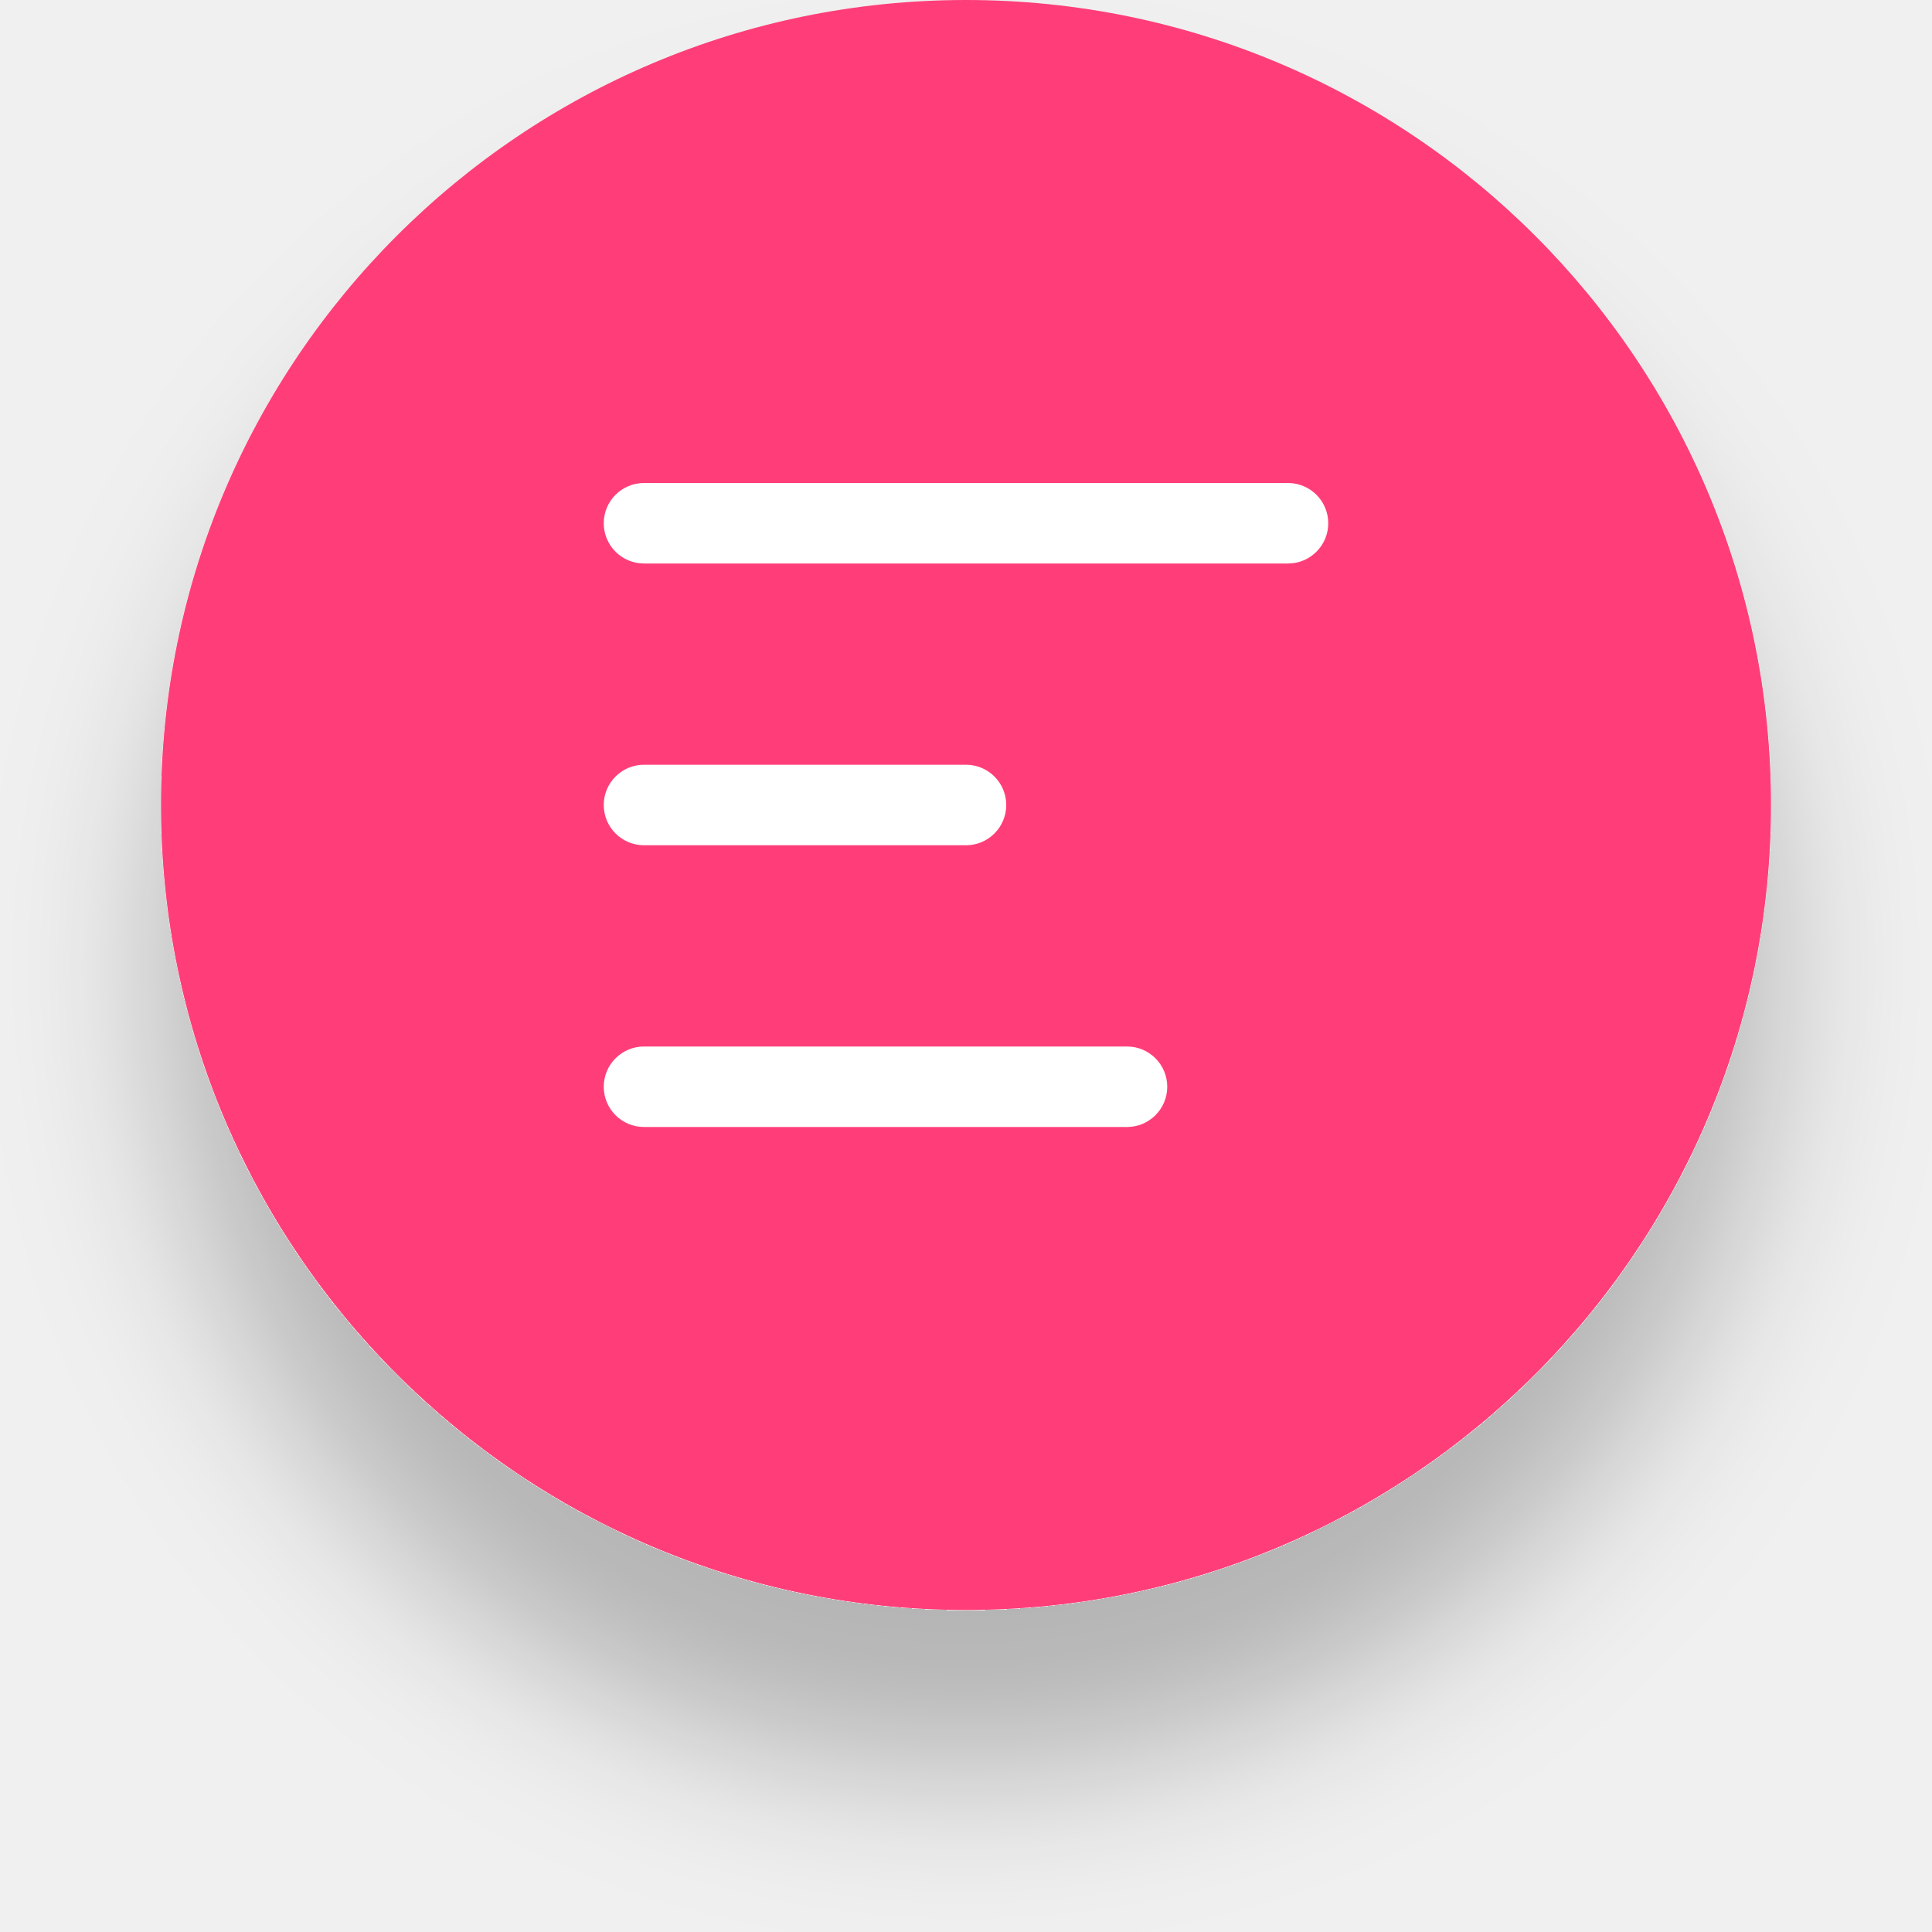
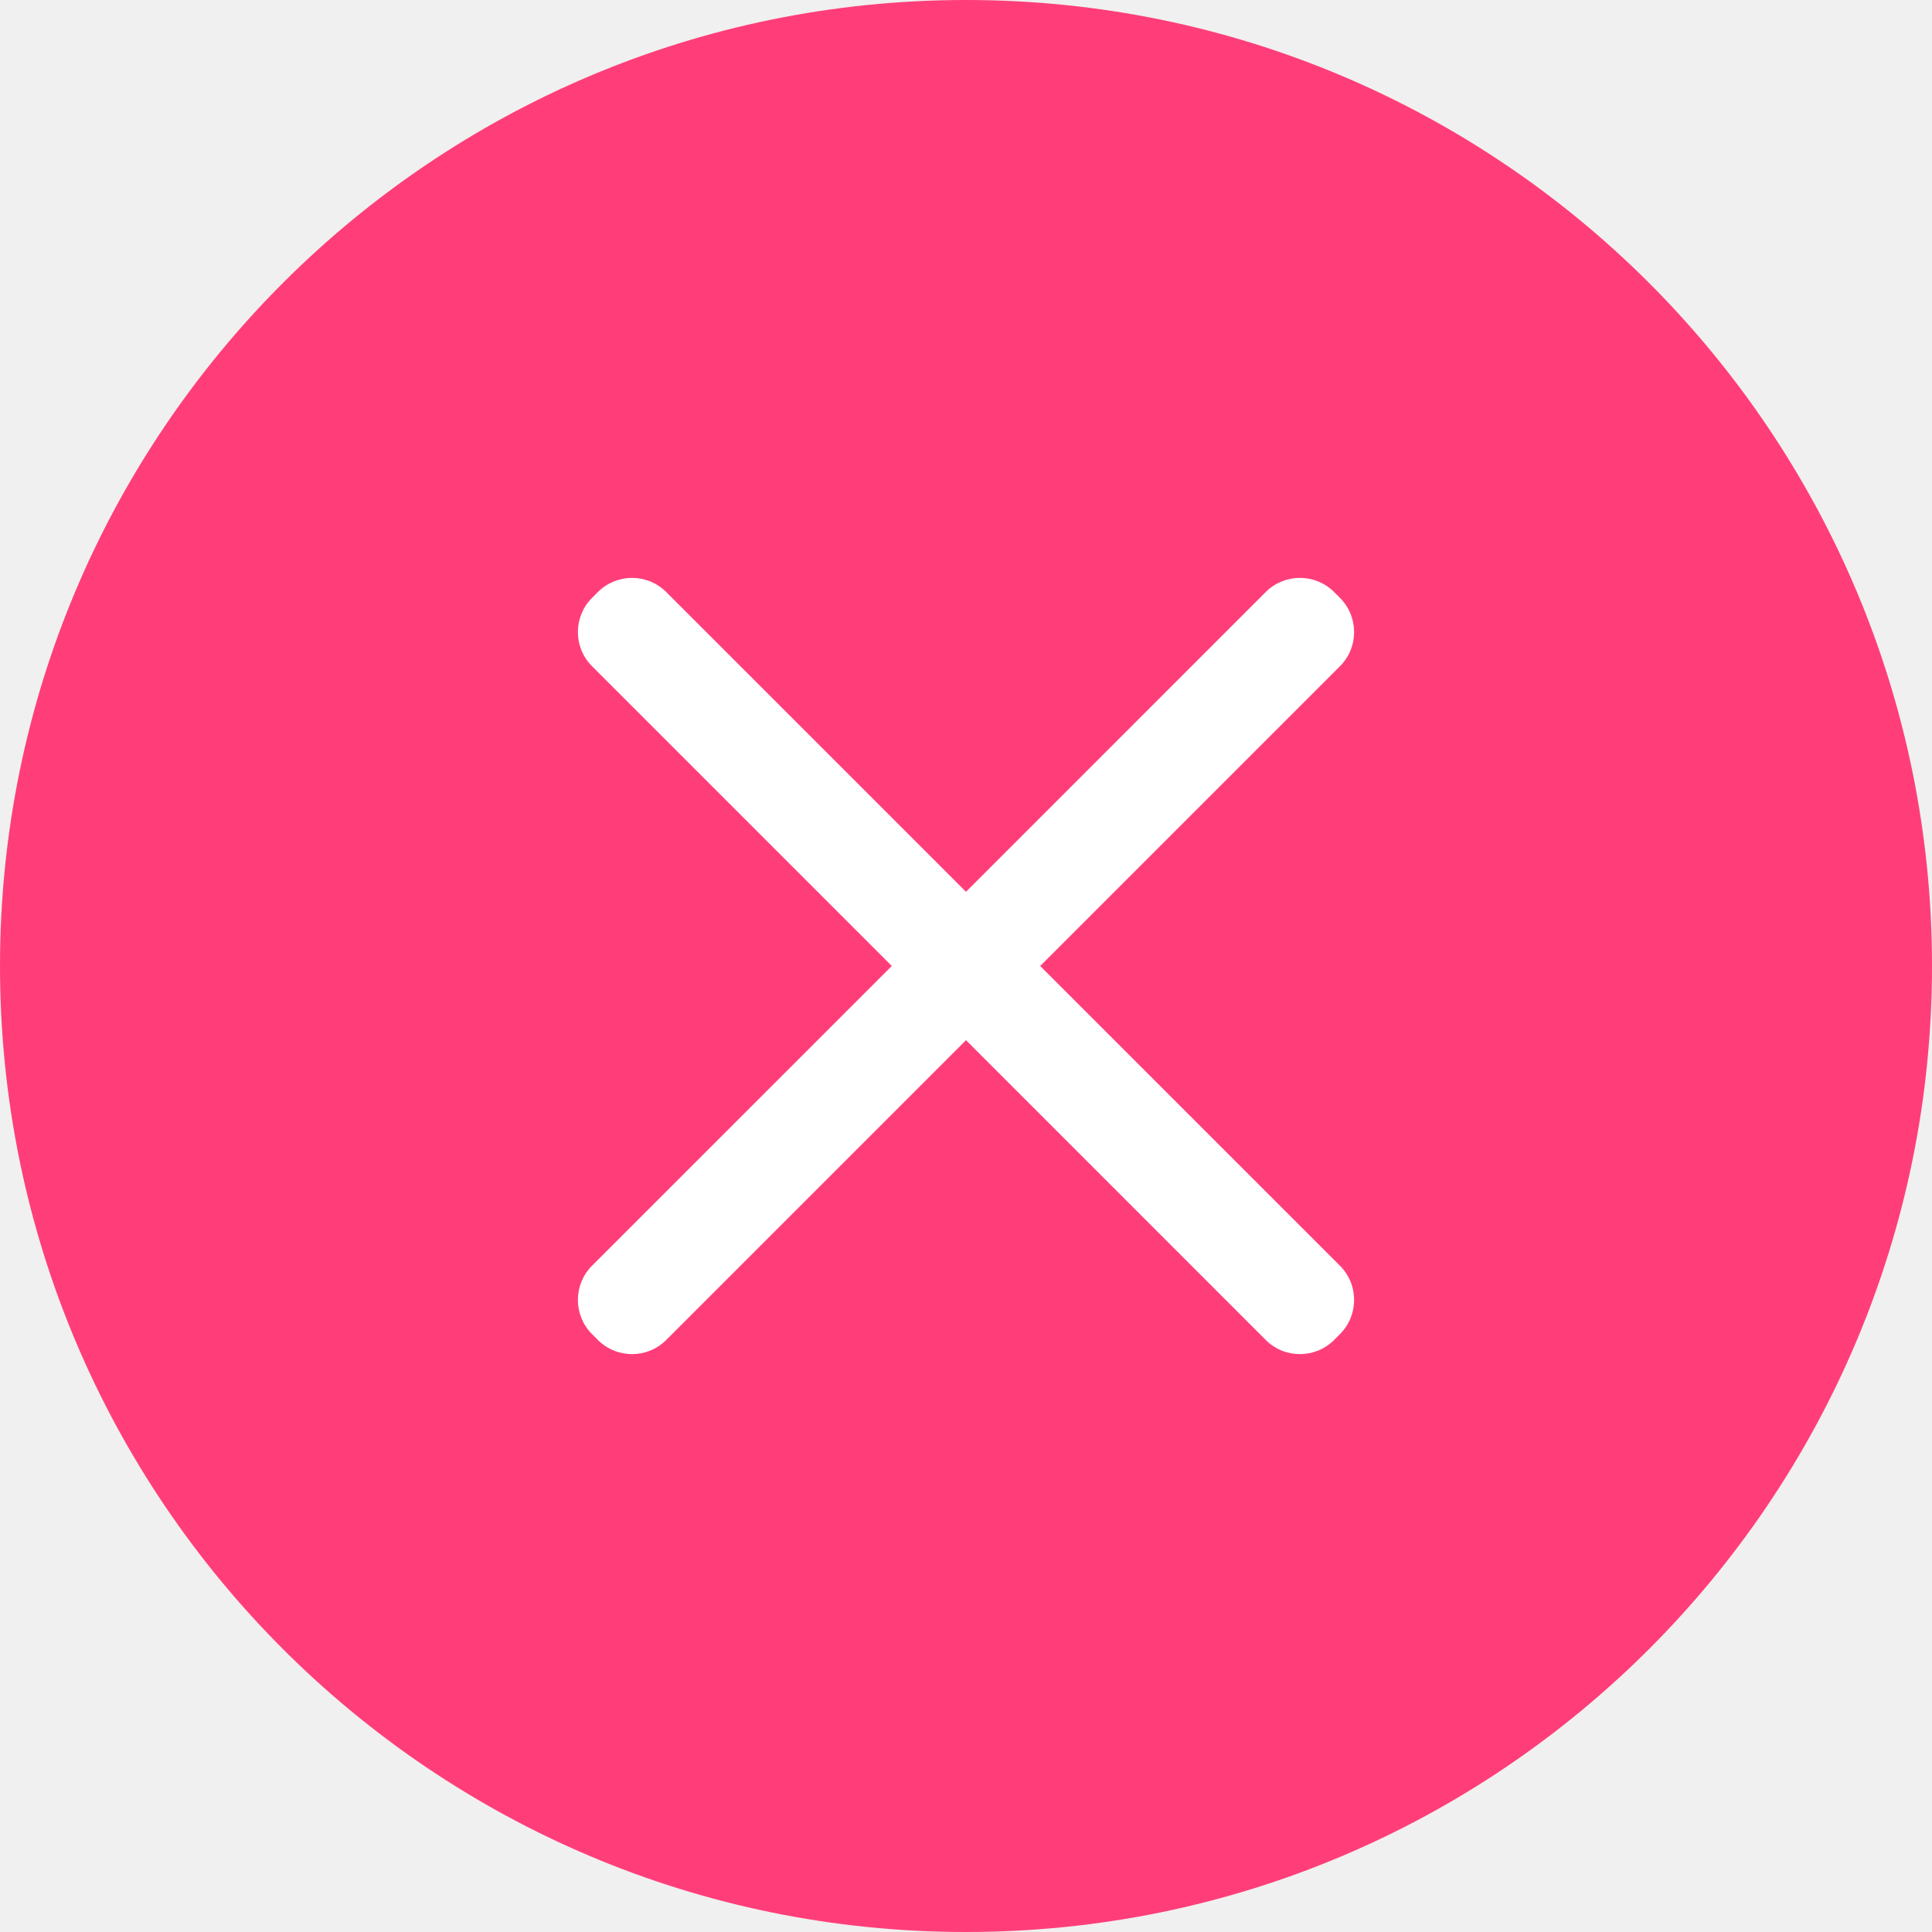
- <svg xmlns="http://www.w3.org/2000/svg" width="48" height="48" viewBox="0 0 48 48" fill="none">
-   <g filter="url(#filter0_d_0_713)">
-     <rect x="4" width="40" height="40" rx="20" fill="#FF3E79" />
-     <path fill-rule="evenodd" clip-rule="evenodd" d="M15 13C15 12.448 15.448 12 16 12H32C32.552 12 33 12.448 33 13C33 13.552 32.552 14 32 14H16C15.448 14 15 13.552 15 13ZM15 20C15 19.448 15.448 19 16 19H24C24.552 19 25 19.448 25 20C25 20.552 24.552 21 24 21H16C15.448 21 15 20.552 15 20ZM16 26C15.448 26 15 26.448 15 27C15 27.552 15.448 28 16 28H28C28.552 28 29 27.552 29 27C29 26.448 28.552 26 28 26H16Z" fill="white" />
-   </g>
-   <defs>
-     <filter id="filter0_d_0_713" x="0" y="0" width="48" height="48" filterUnits="userSpaceOnUse" color-interpolation-filters="sRGB">
-       <feFlood flood-opacity="0" result="BackgroundImageFix" />
-       <feColorMatrix in="SourceAlpha" type="matrix" values="0 0 0 0 0 0 0 0 0 0 0 0 0 0 0 0 0 0 127 0" result="hardAlpha" />
-       <feOffset dy="4" />
-       <feGaussianBlur stdDeviation="2" />
-       <feComposite in2="hardAlpha" operator="out" />
-       <feColorMatrix type="matrix" values="0 0 0 0 0 0 0 0 0 0 0 0 0 0 0 0 0 0 0.25 0" />
-       <feBlend mode="normal" in2="BackgroundImageFix" result="effect1_dropShadow_0_713" />
-       <feBlend mode="normal" in="SourceGraphic" in2="effect1_dropShadow_0_713" result="shape" />
-     </filter>
-   </defs>
+ <svg xmlns="http://www.w3.org/2000/svg" width="40" height="40" viewBox="0 0 40 40" fill="none">
+   <rect width="40" height="40" rx="20" fill="#FF3E79" />
+   <path fill-rule="evenodd" clip-rule="evenodd" d="M13.793 12.257C13.403 11.867 12.77 11.867 12.379 12.257L12.257 12.379C11.867 12.77 11.867 13.403 12.257 13.793L18.464 20L12.257 26.206C11.867 26.597 11.867 27.23 12.257 27.621L12.379 27.743C12.77 28.133 13.403 28.133 13.793 27.743L20 21.536L26.206 27.743C26.597 28.133 27.23 28.133 27.621 27.743L27.743 27.621C28.133 27.23 28.133 26.597 27.743 26.206L21.536 20L27.743 13.793C28.133 13.403 28.133 12.77 27.743 12.379L27.621 12.257C27.23 11.867 26.597 11.867 26.206 12.257L20 18.464L13.793 12.257Z" fill="white" />
</svg>
